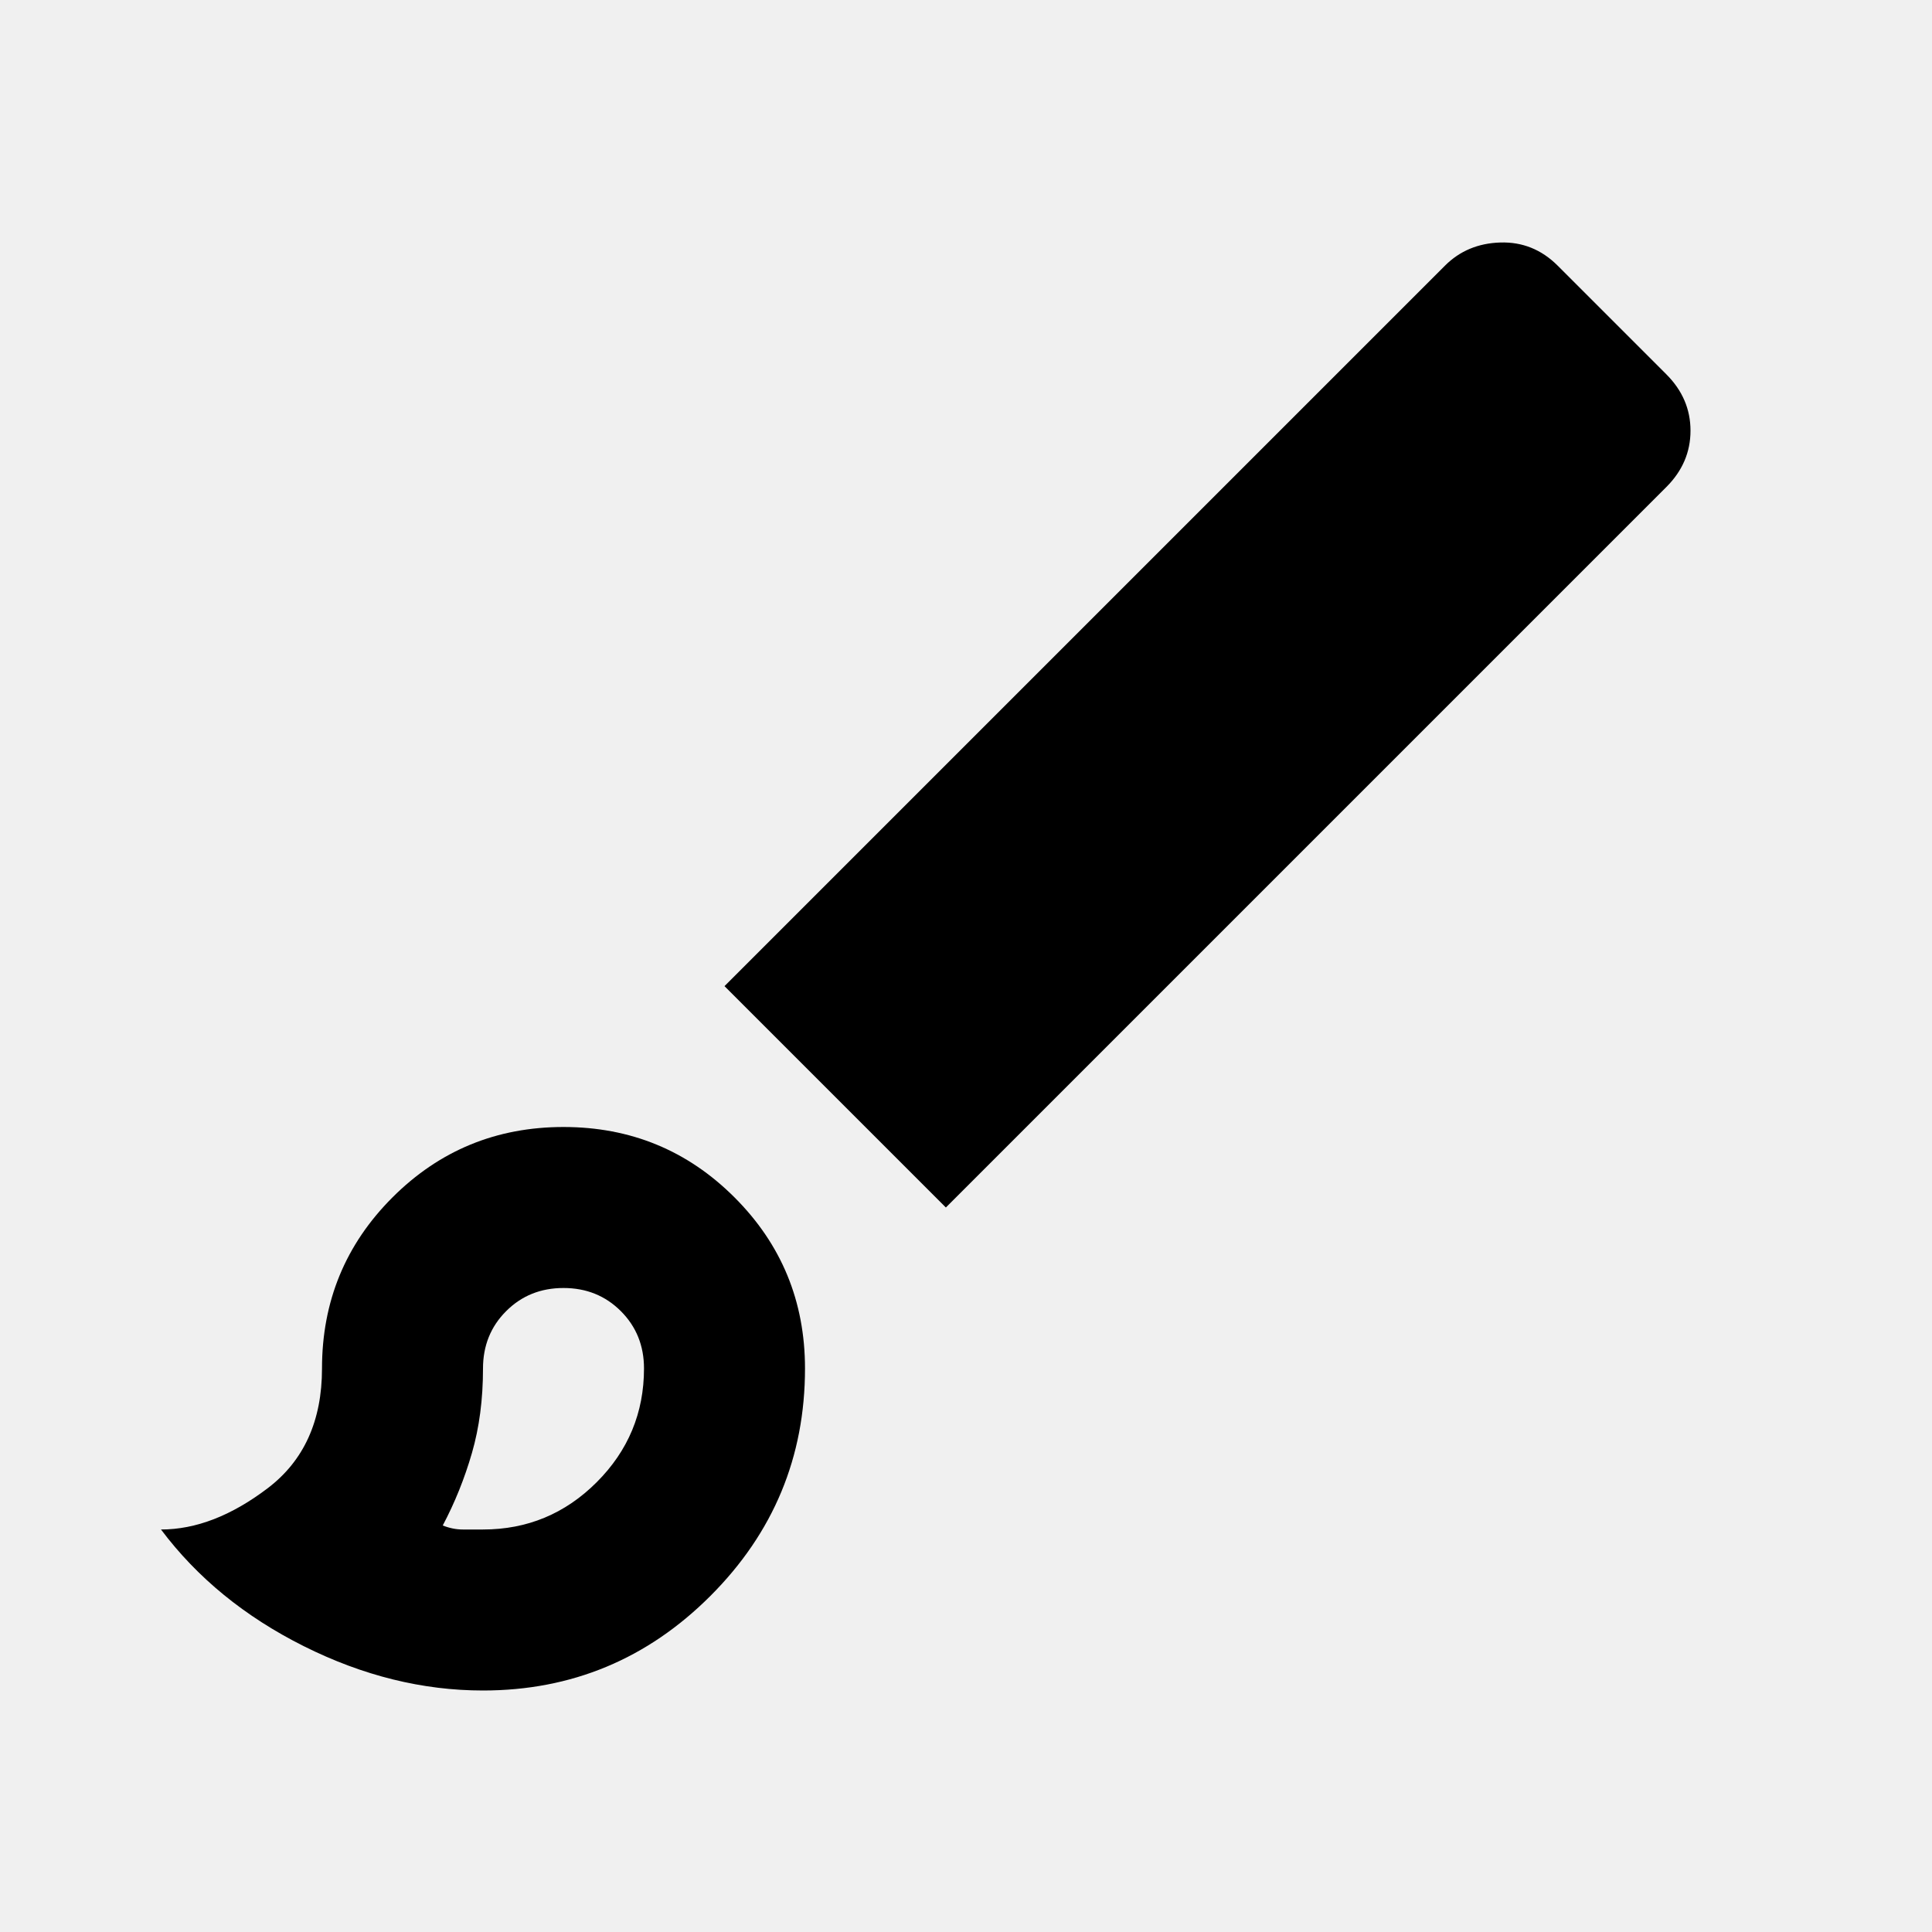
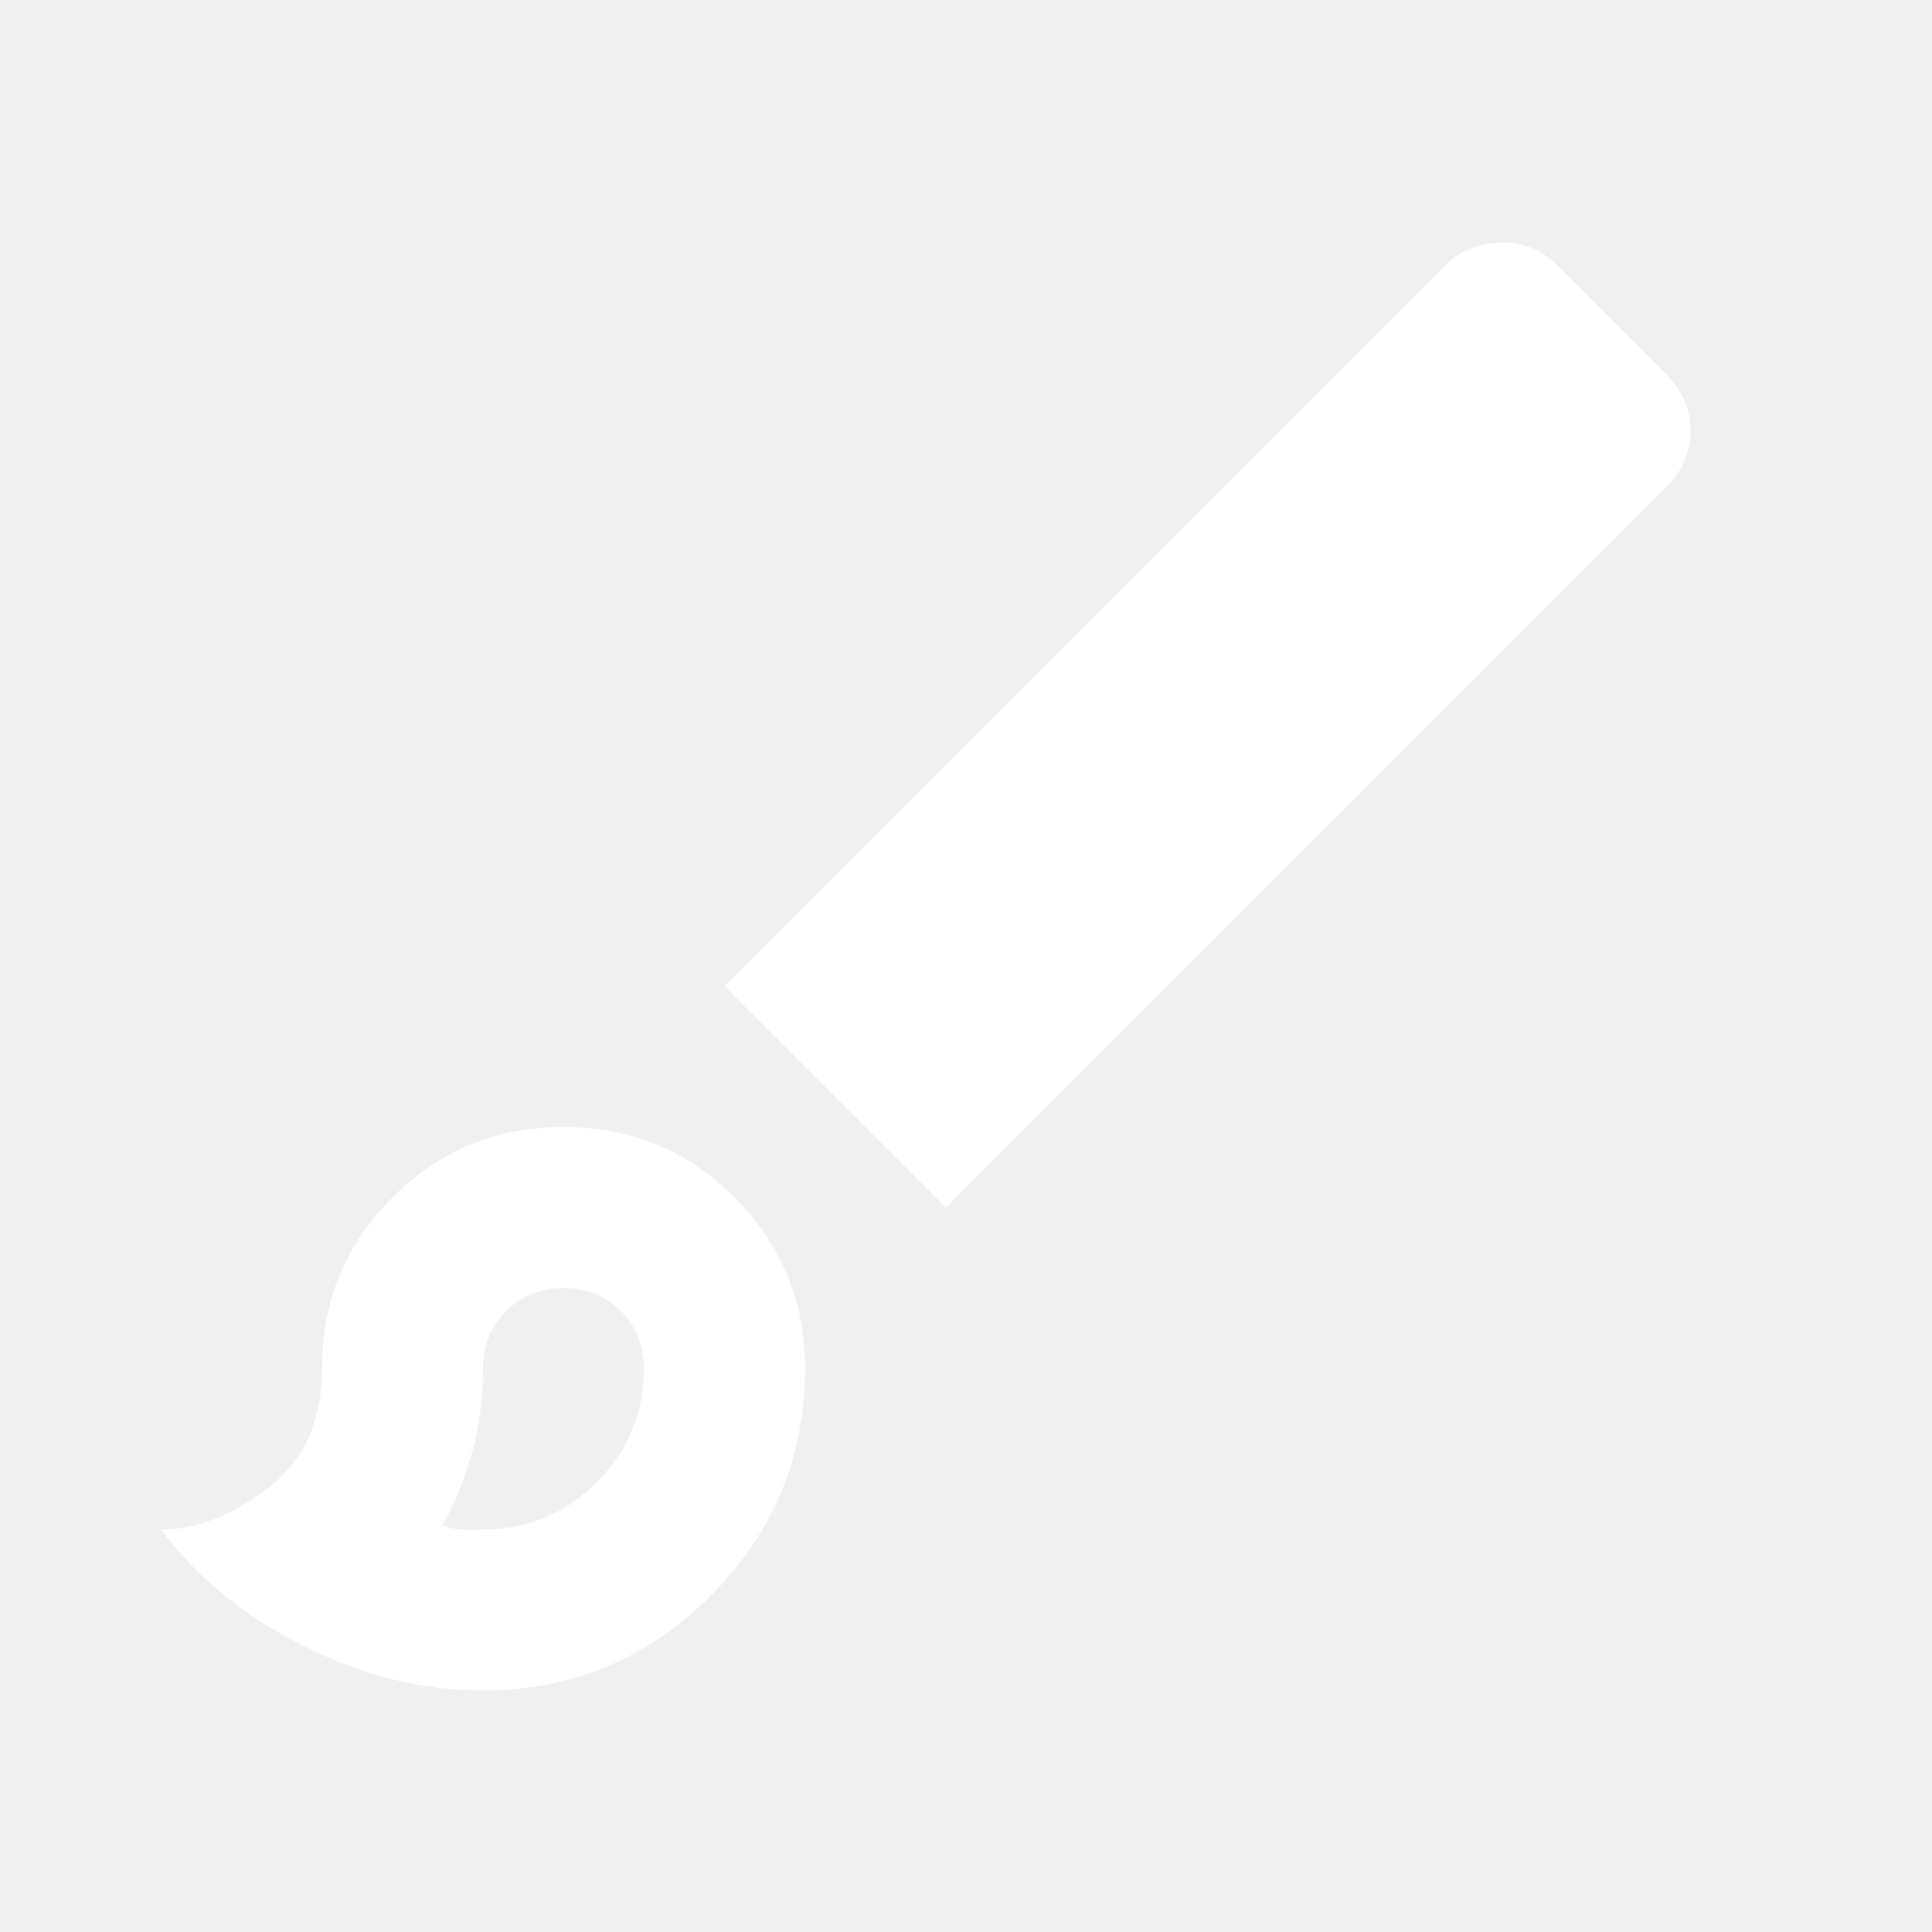
- <svg xmlns="http://www.w3.org/2000/svg" height="24" viewBox="0 -960 960 960" width="24">
+ <svg xmlns="http://www.w3.org/2000/svg" fill="white" height="24" viewBox="0 -960 960 960" width="24">
  <path d="M240-120q-45 0-89-22t-71-58q26 0 53-20.5t27-59.5q0-50 35-85t85-35q50 0 85 35t35 85q0 66-47 113t-113 47Zm0-80q33 0 56.5-23.5T320-280q0-17-11.5-28.5T280-320q-17 0-28.5 11.5T240-280q0 23-5.5 42T220-202q5 2 10 2h10Zm230-160L360-470l358-358q11-11 27.5-11.5T774-828l54 54q12 12 12 28t-12 28L470-360Zm-190 80Z" />
</svg>
